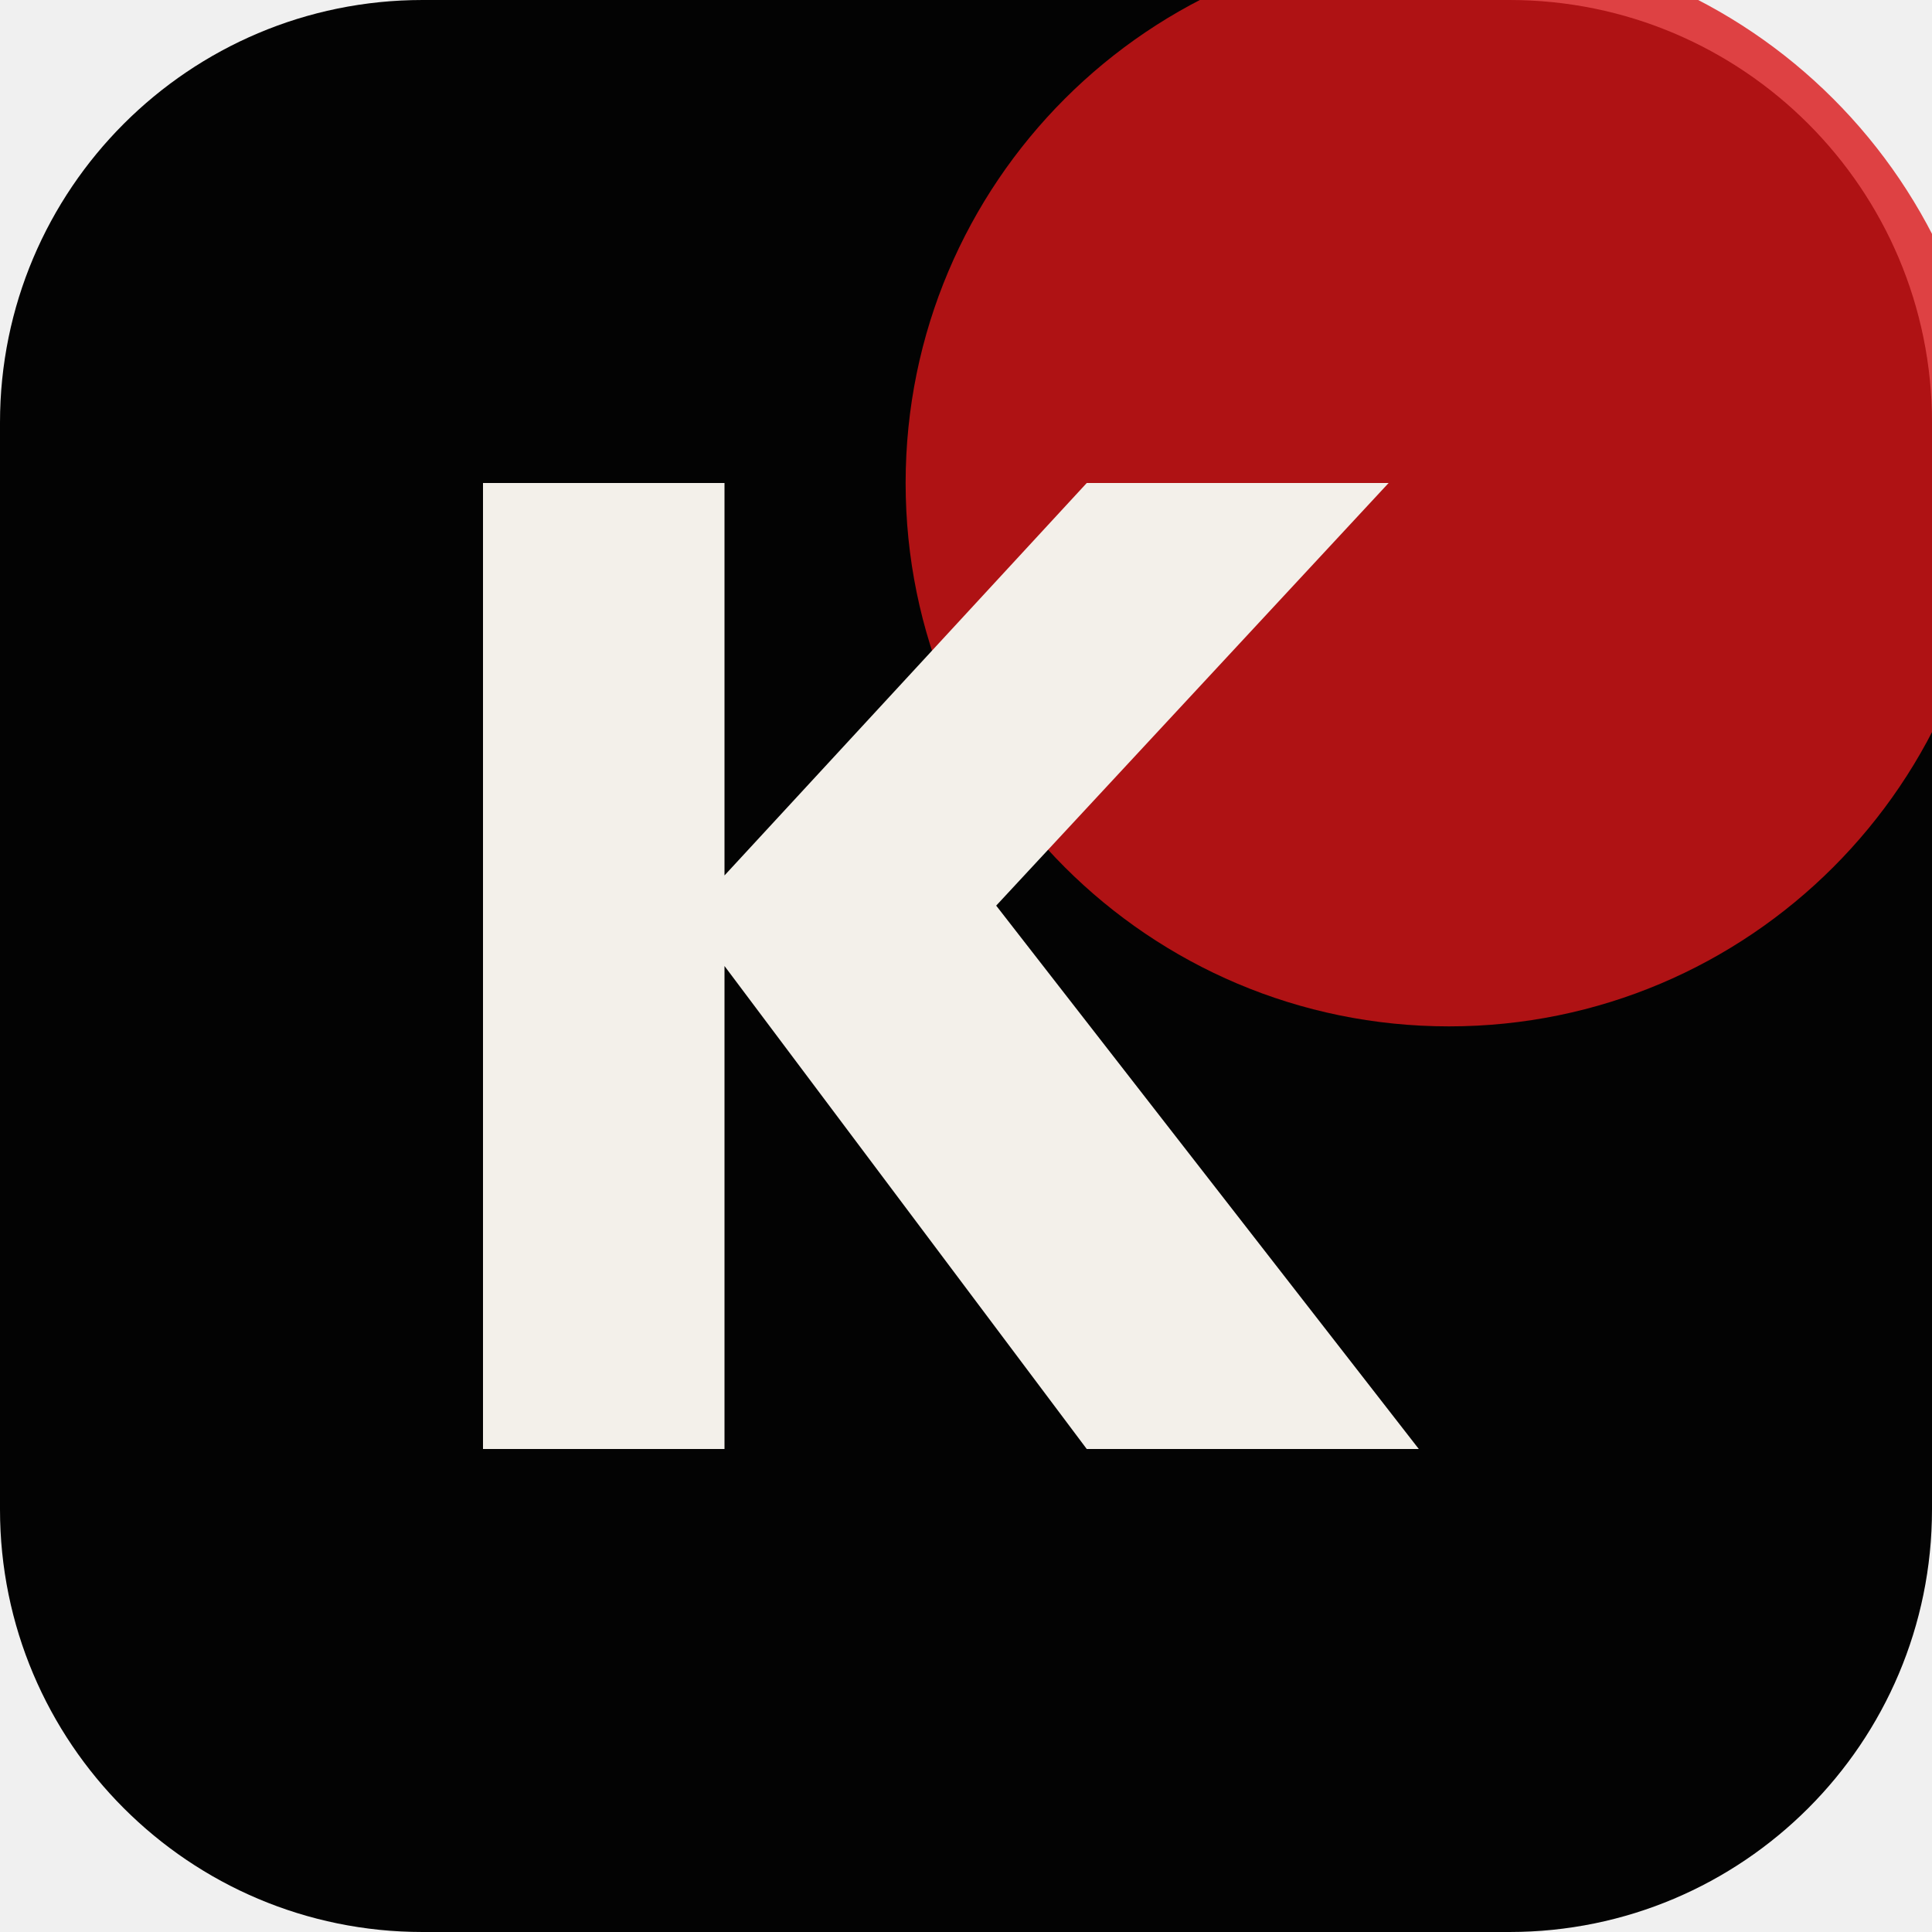
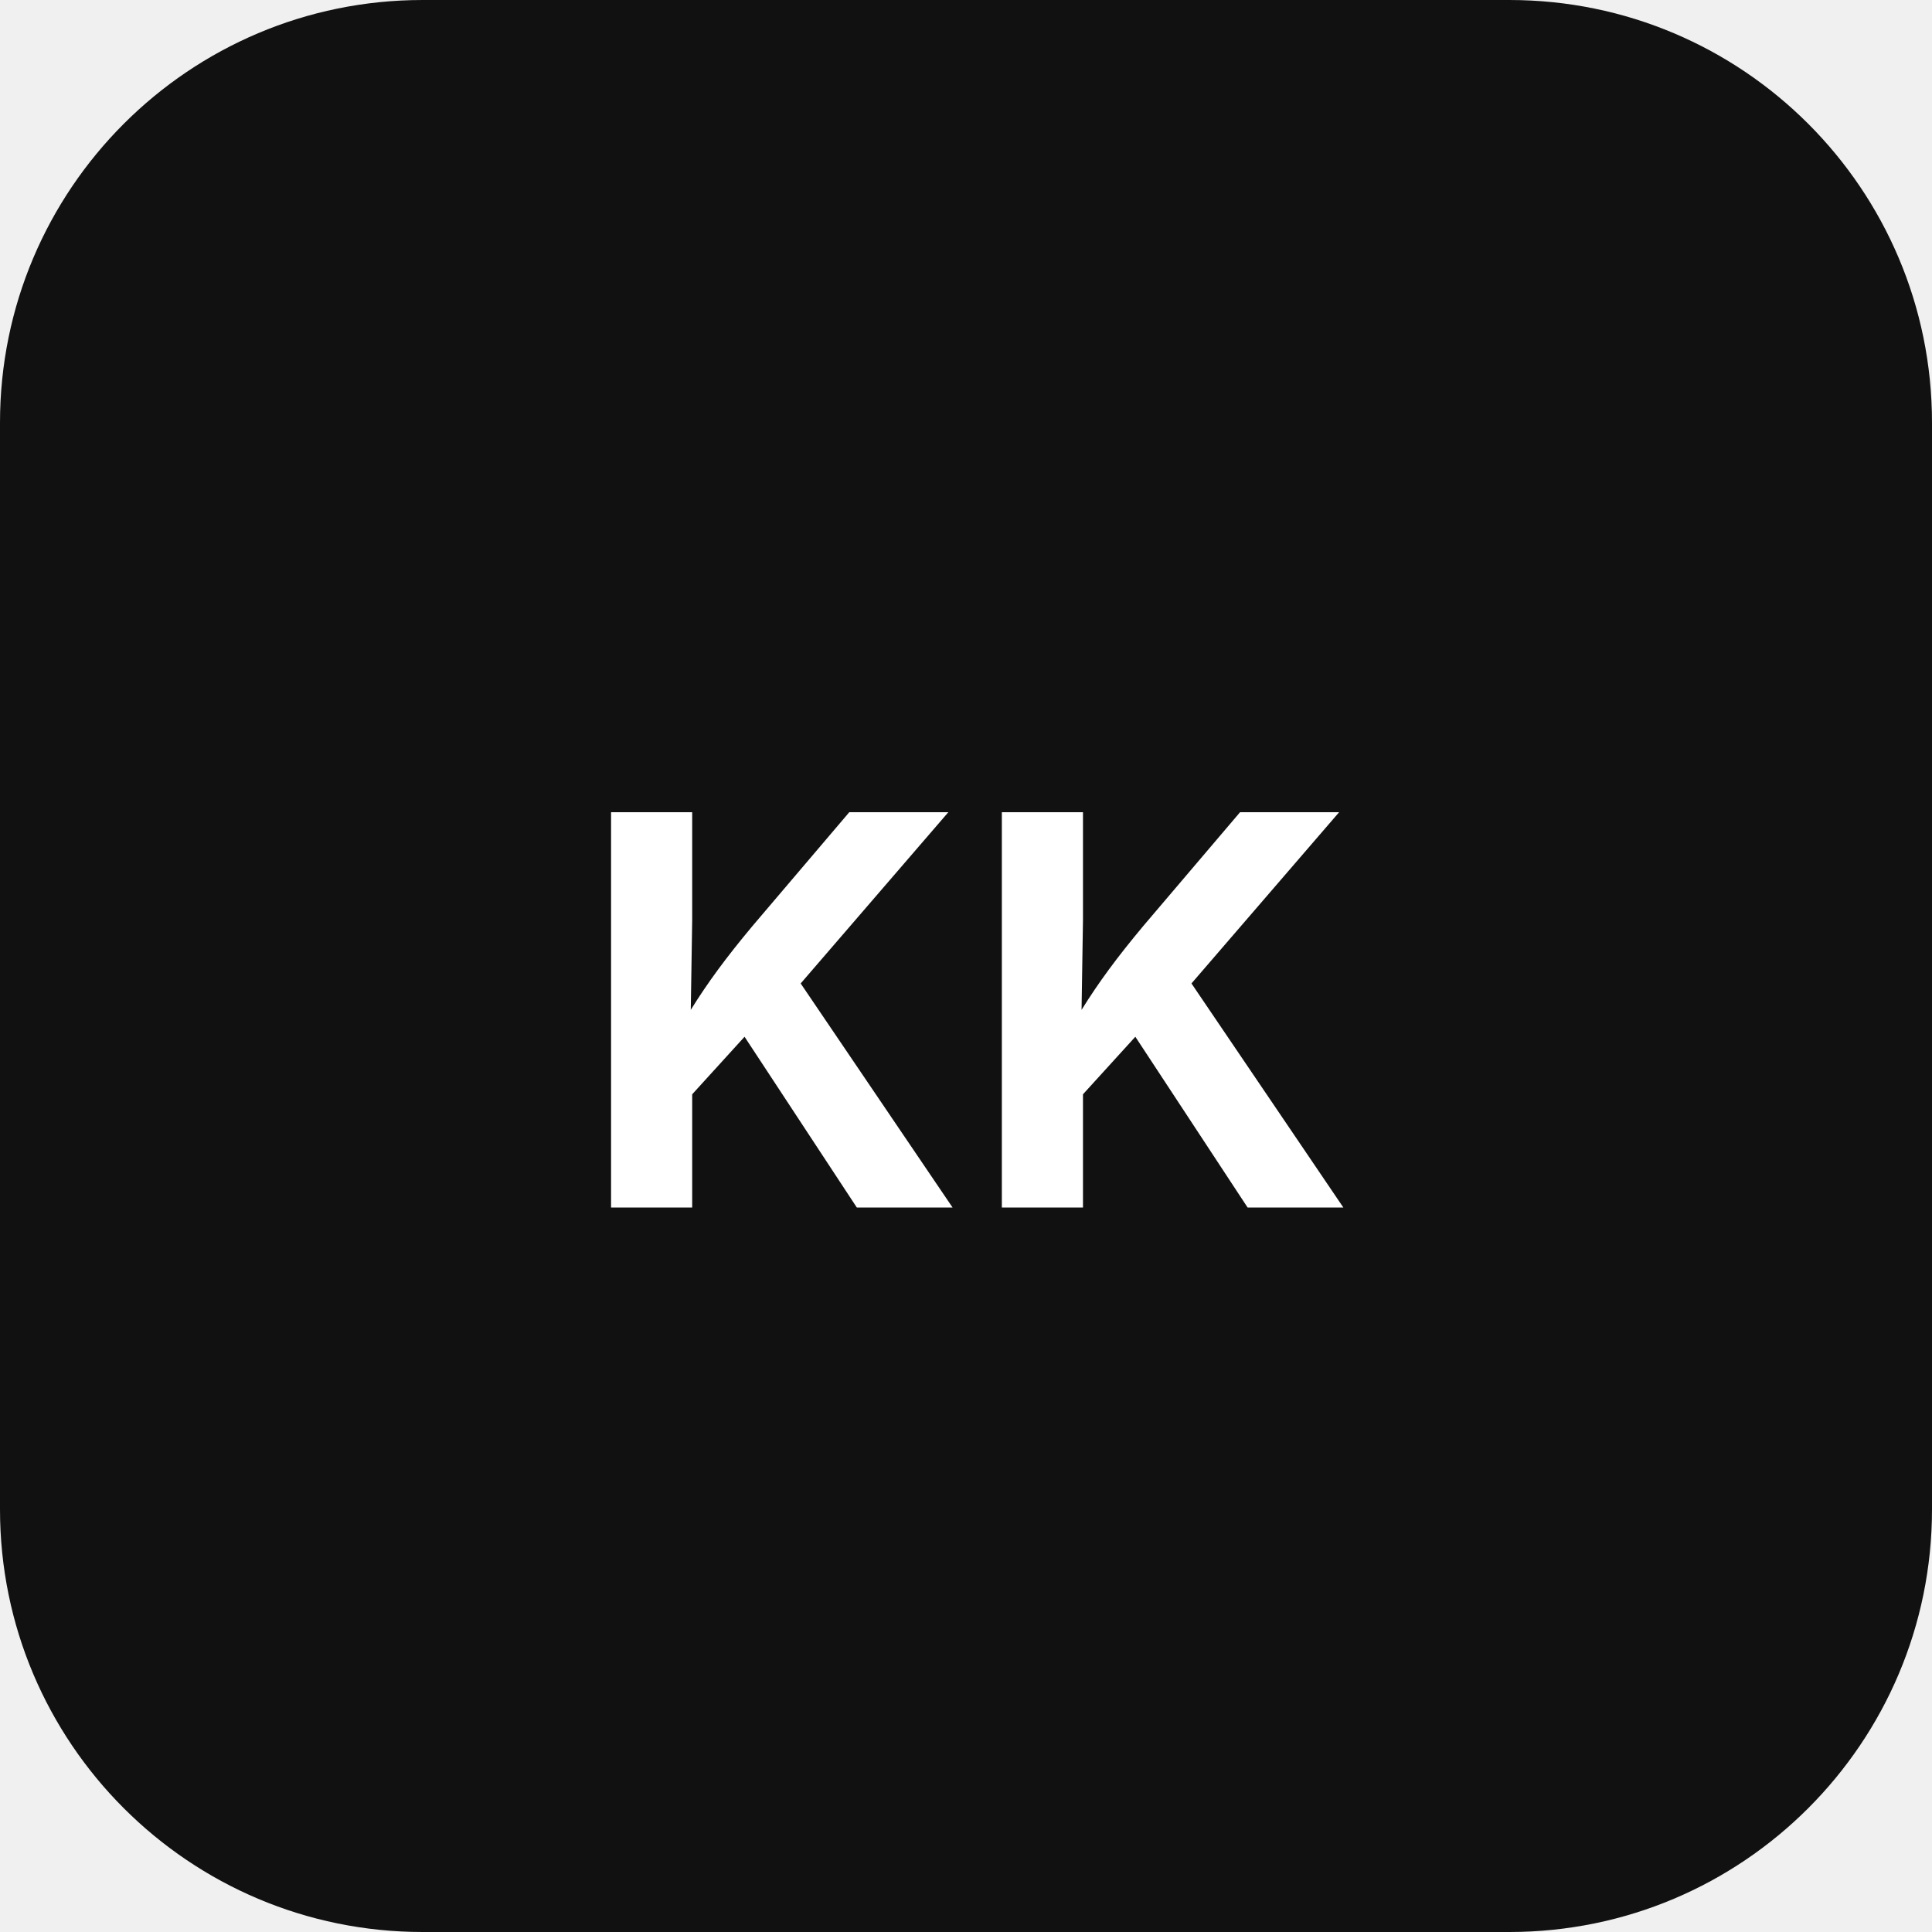
- <svg xmlns="http://www.w3.org/2000/svg" viewBox="0 0 64 64" role="img" aria-label="Karmakode logo">
-   <rect width="64" height="64" rx="14" fill="#030303" />
-   <circle cx="48" cy="16" r="18" fill="#d91518" opacity="0.8" />
-   <path d="M16 16h8v13l12-13h10L33 30l14 18H36L24 32v16h-8V16z" fill="#f3f0ea" />
+ <svg xmlns="http://www.w3.org/2000/svg" viewBox="0 0 64 64" role="img" aria-label="KK.co">
+   <rect width="64" height="64" rx="14" fill="#111111" />
+   <text x="32" y="40" text-anchor="middle" fill="#ffffff" font-family="Inter, Arial, sans-serif" font-size="18" font-weight="700">KK</text>
</svg>
